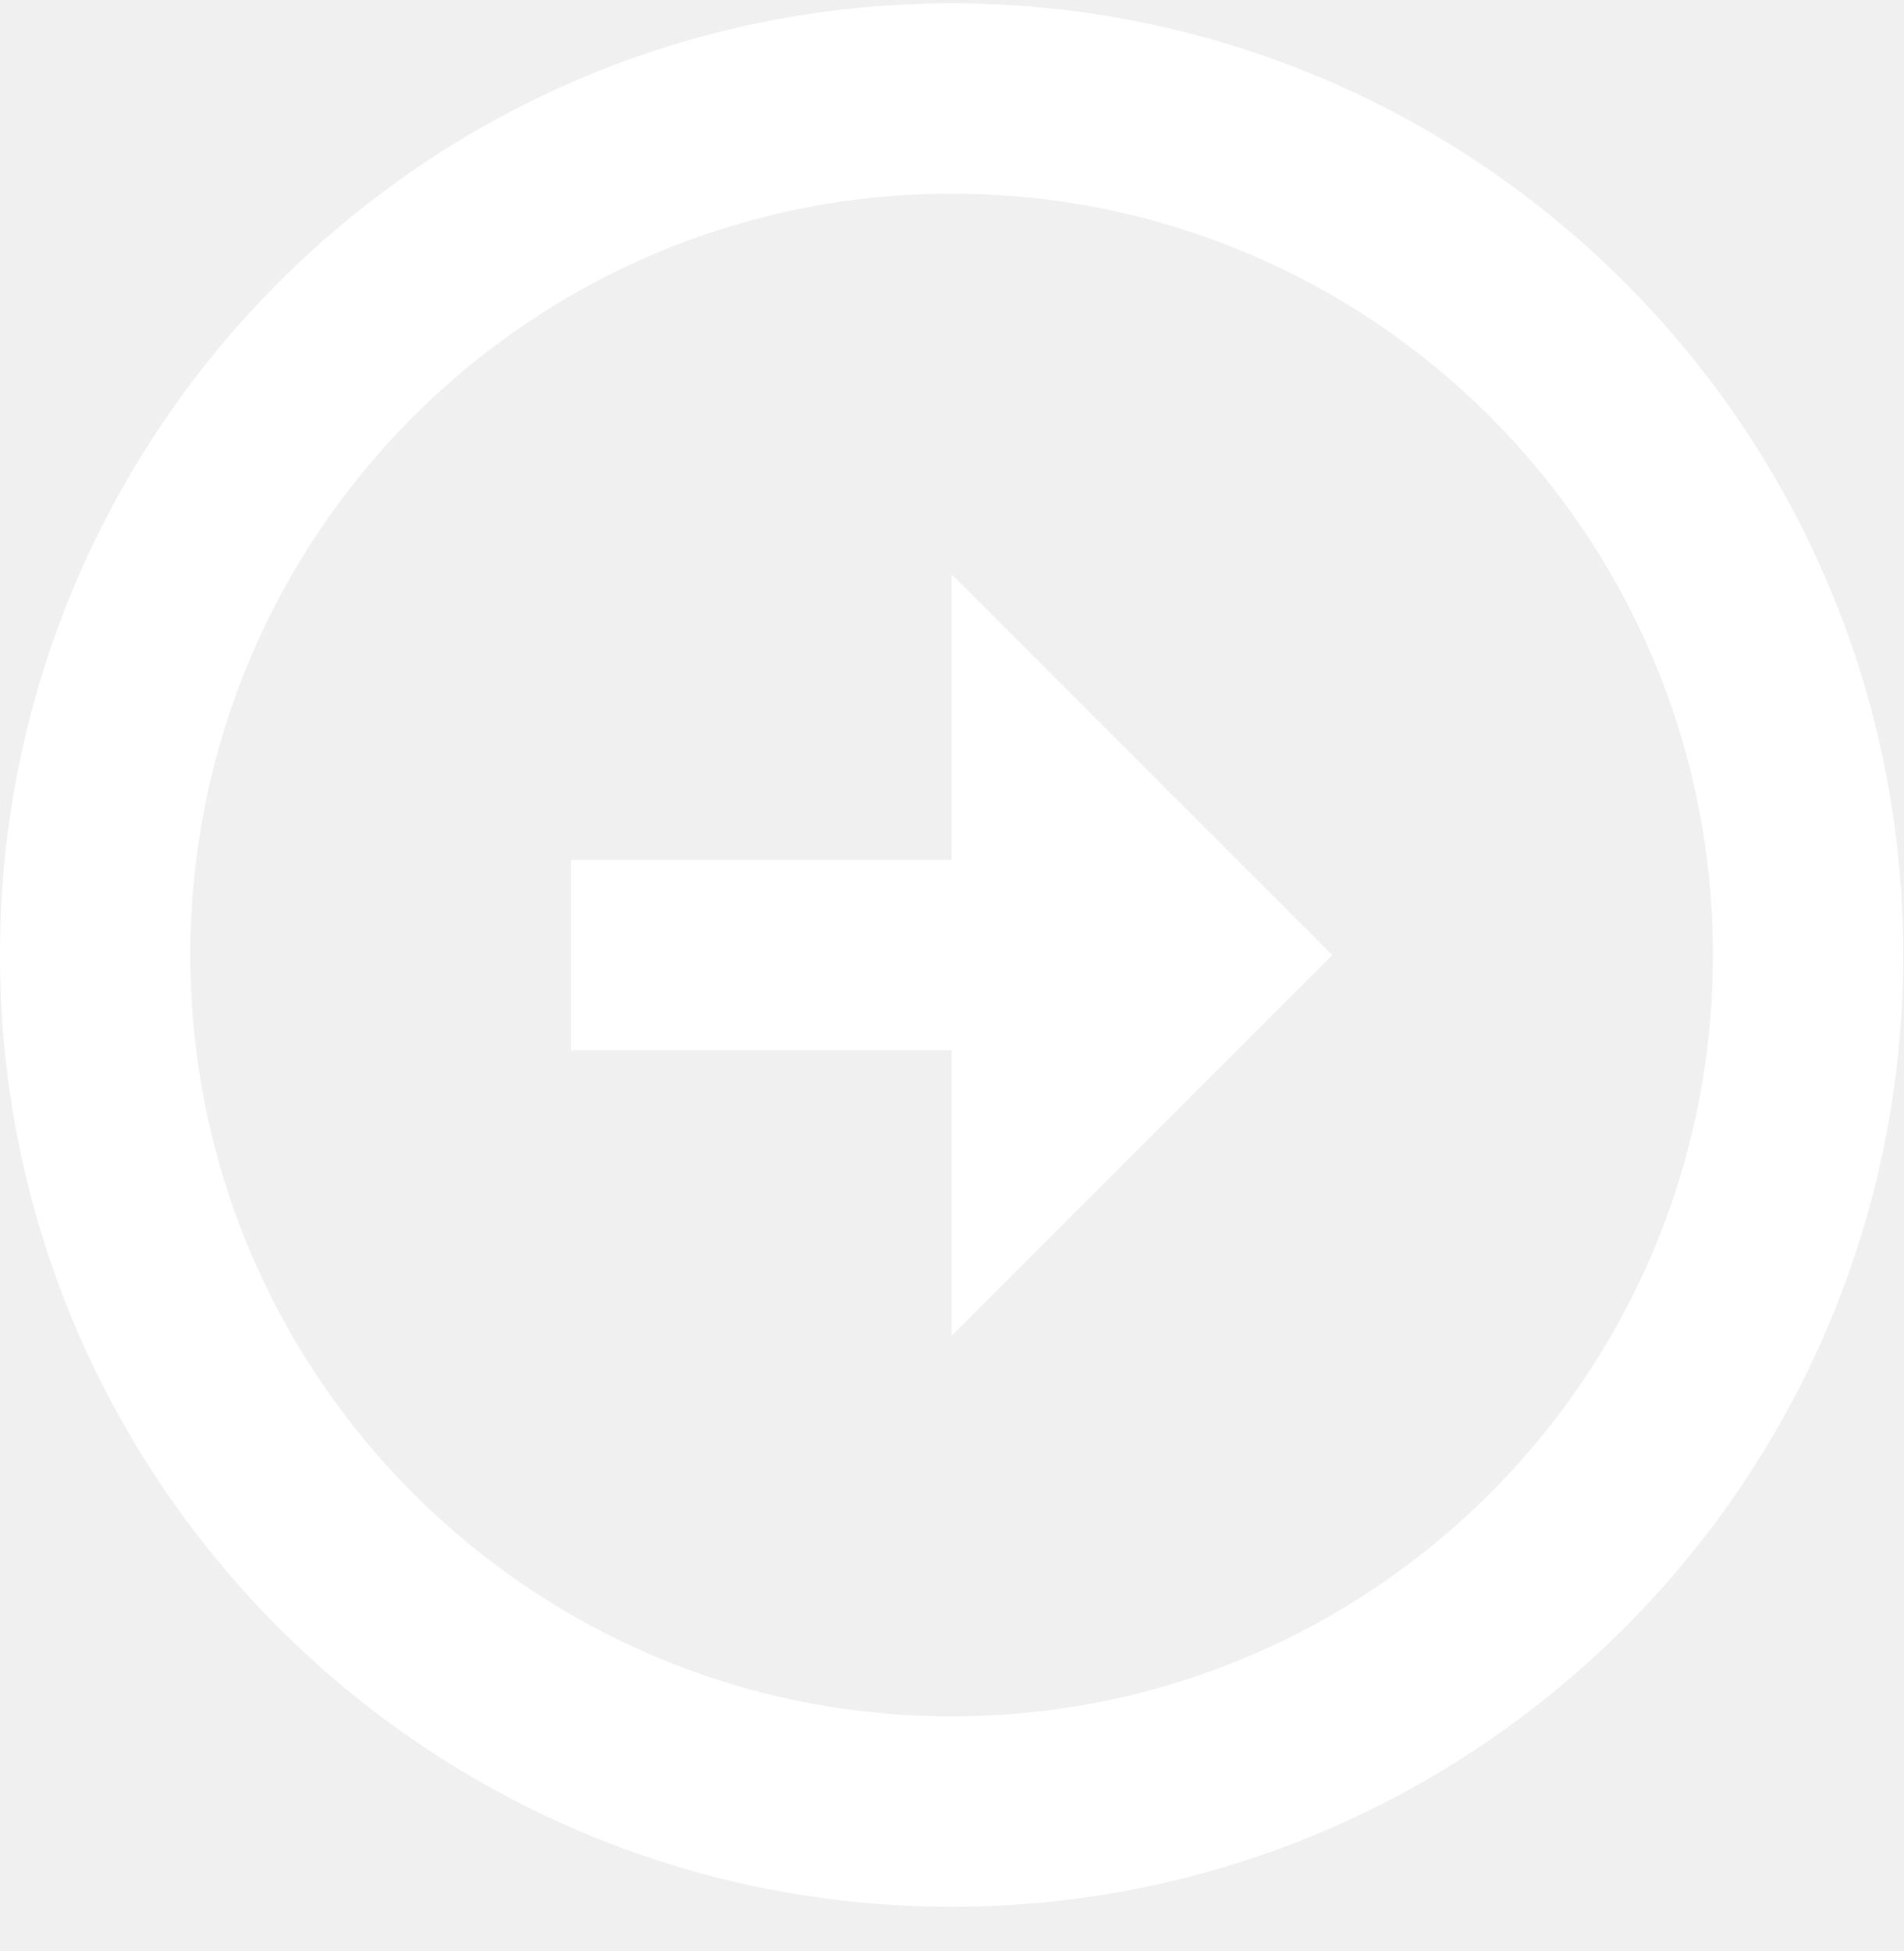
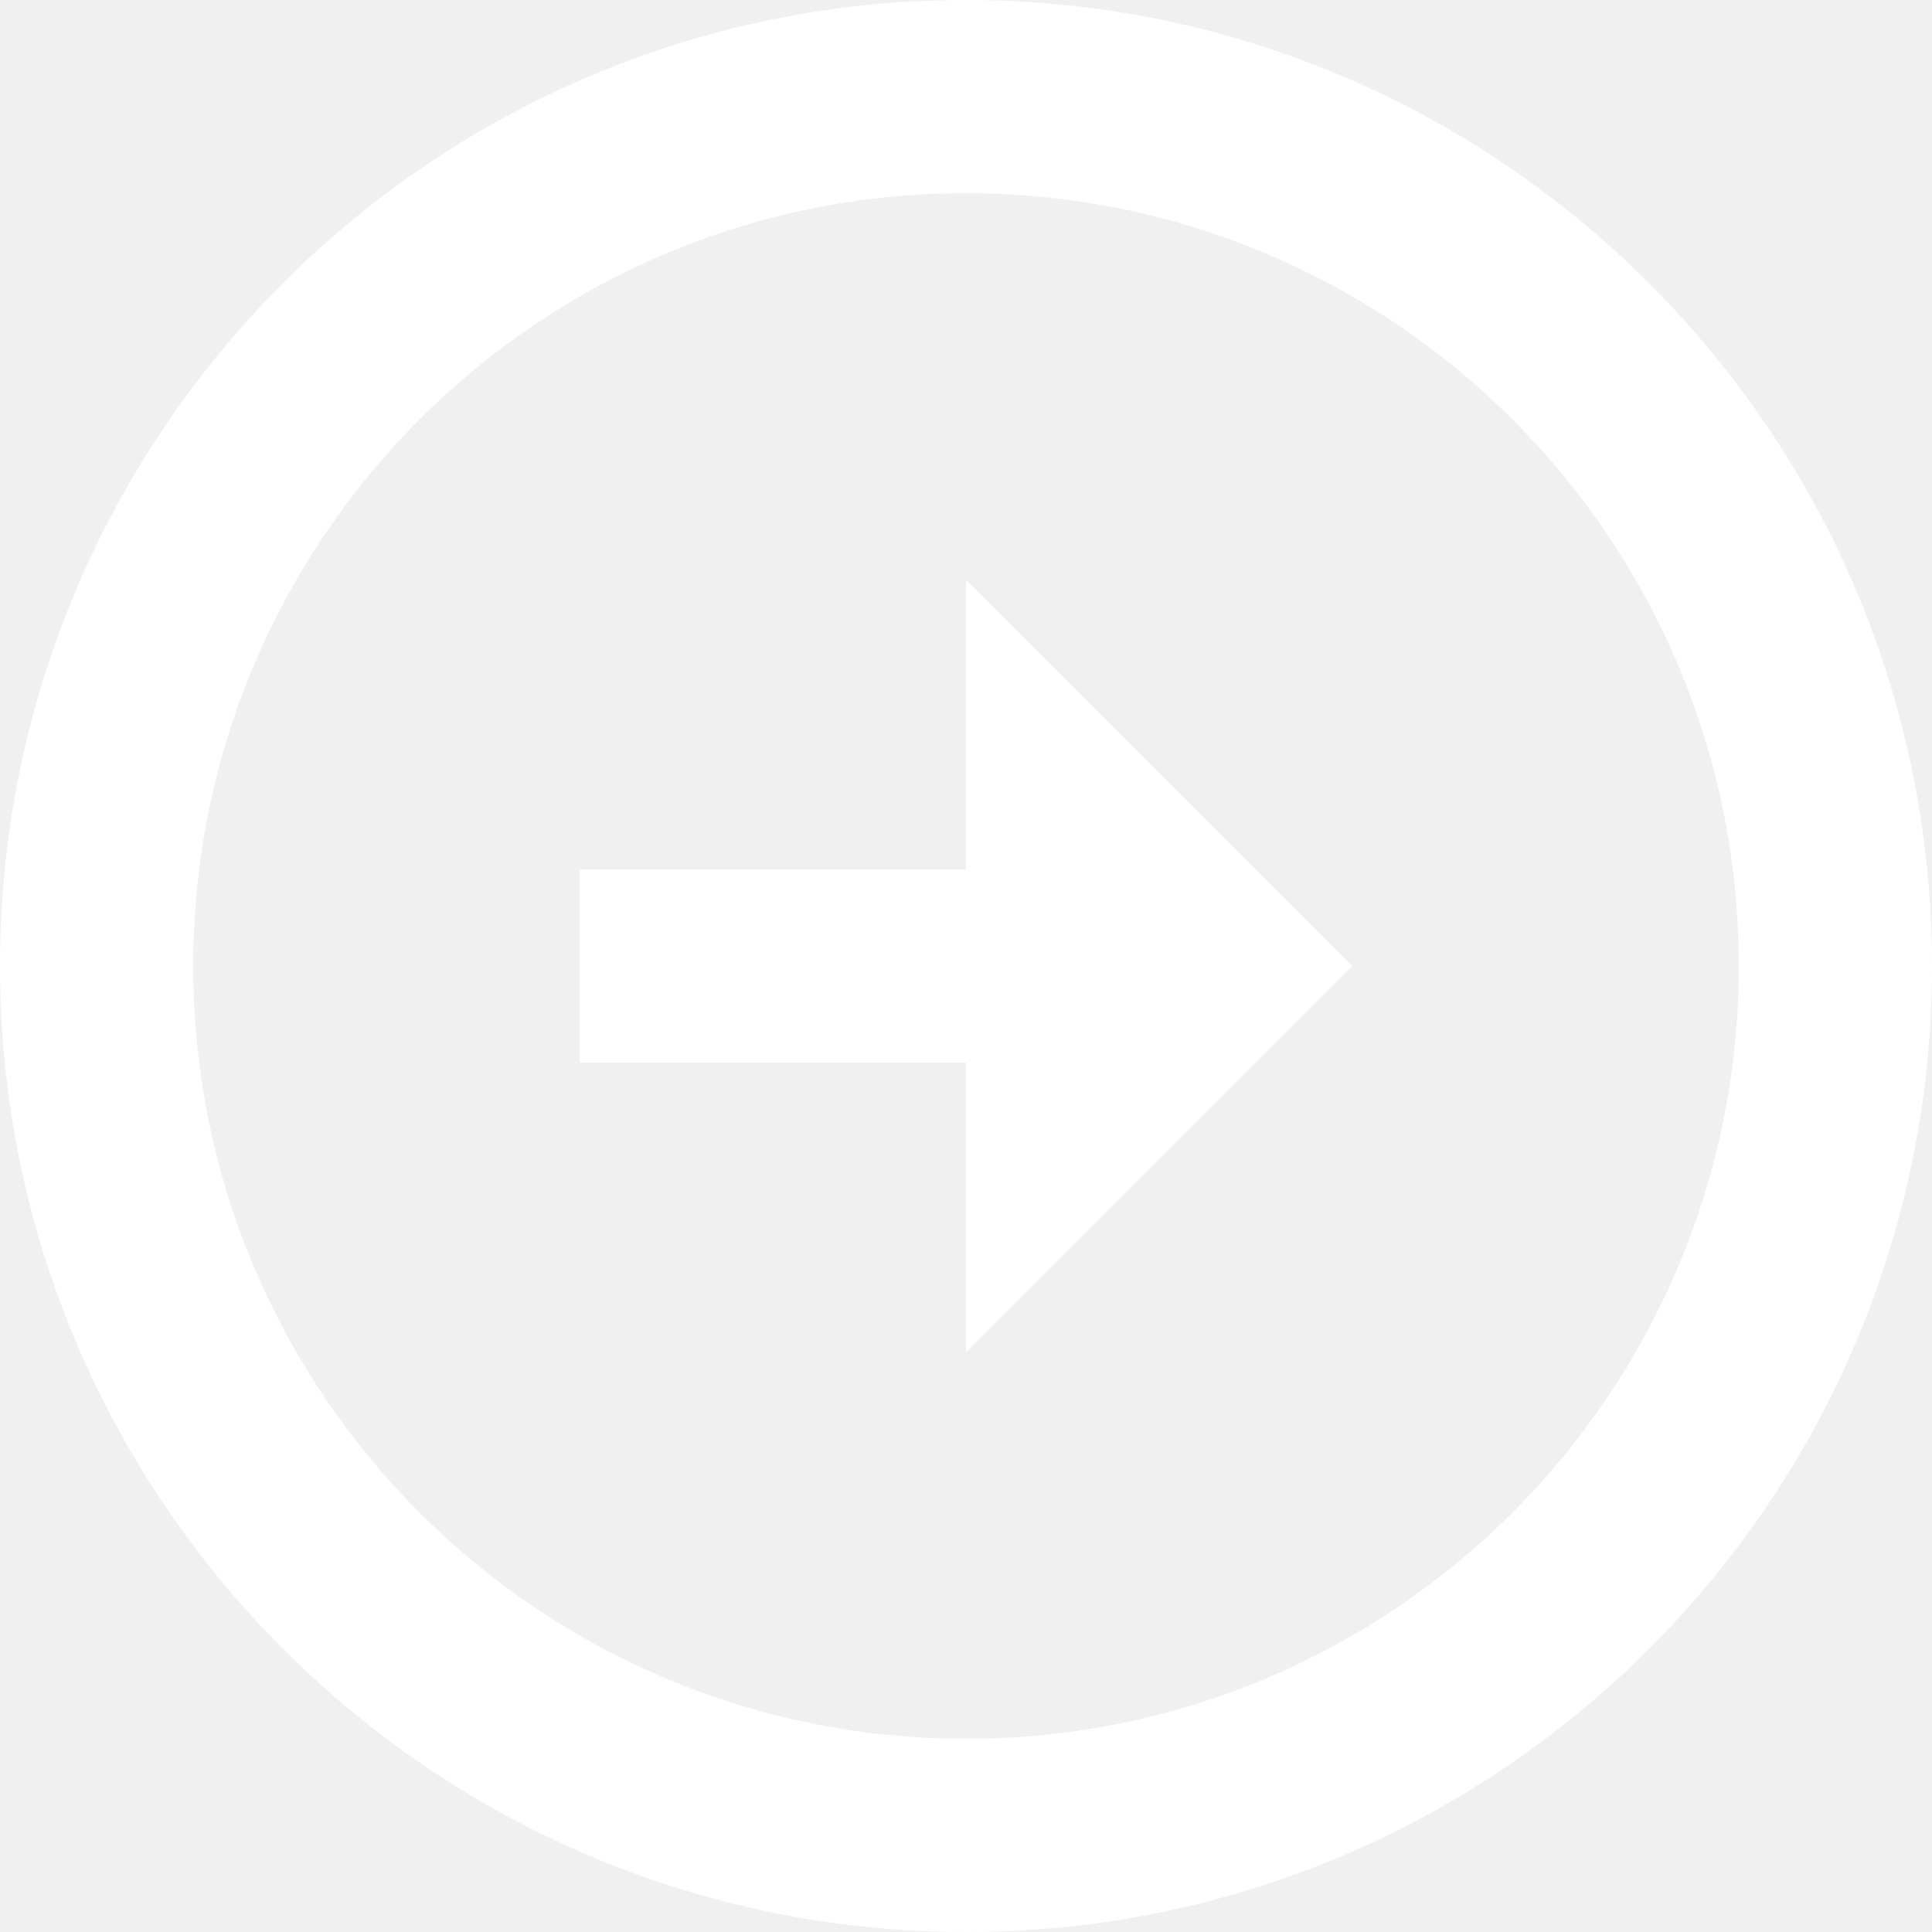
- <svg xmlns="http://www.w3.org/2000/svg" width="40" height="41" viewBox="0 0 40 41" fill="none">
-   <path d="M20 18.07V12.07L28 20.07L20 28.07V22.07H12V18.07H20ZM20 0.07C31.04 0.07 40 9.03 40 20.07C40 31.11 31.04 40.07 20 40.07C8.96 40.07 0 31.11 0 20.07C0 9.03 8.96 0.07 20 0.07ZM20 36.07C28.84 36.07 36 28.91 36 20.07C36 11.23 28.84 4.07 20 4.07C11.16 4.07 4 11.23 4 20.07C4 28.91 11.16 36.07 20 36.07Z" fill="white" />
+ <svg xmlns="http://www.w3.org/2000/svg" width="44" height="44" viewBox="0 0 44 44" fill="none">
+   <path d="M22 19.8V13.2L30.8 22L22 30.8V24.2H13.2V19.8H22ZM22 0C34.144 0 44 9.856 44 22C44 34.144 34.144 44 22 44C9.856 44 0 34.144 0 22C0 9.856 9.856 0 22 0ZM22 39.6C31.724 39.6 39.6 31.724 39.6 22C39.6 12.276 31.724 4.4 22 4.4C12.276 4.4 4.4 12.276 4.4 22C4.4 31.724 12.276 39.6 22 39.6Z" fill="white" />
</svg>
